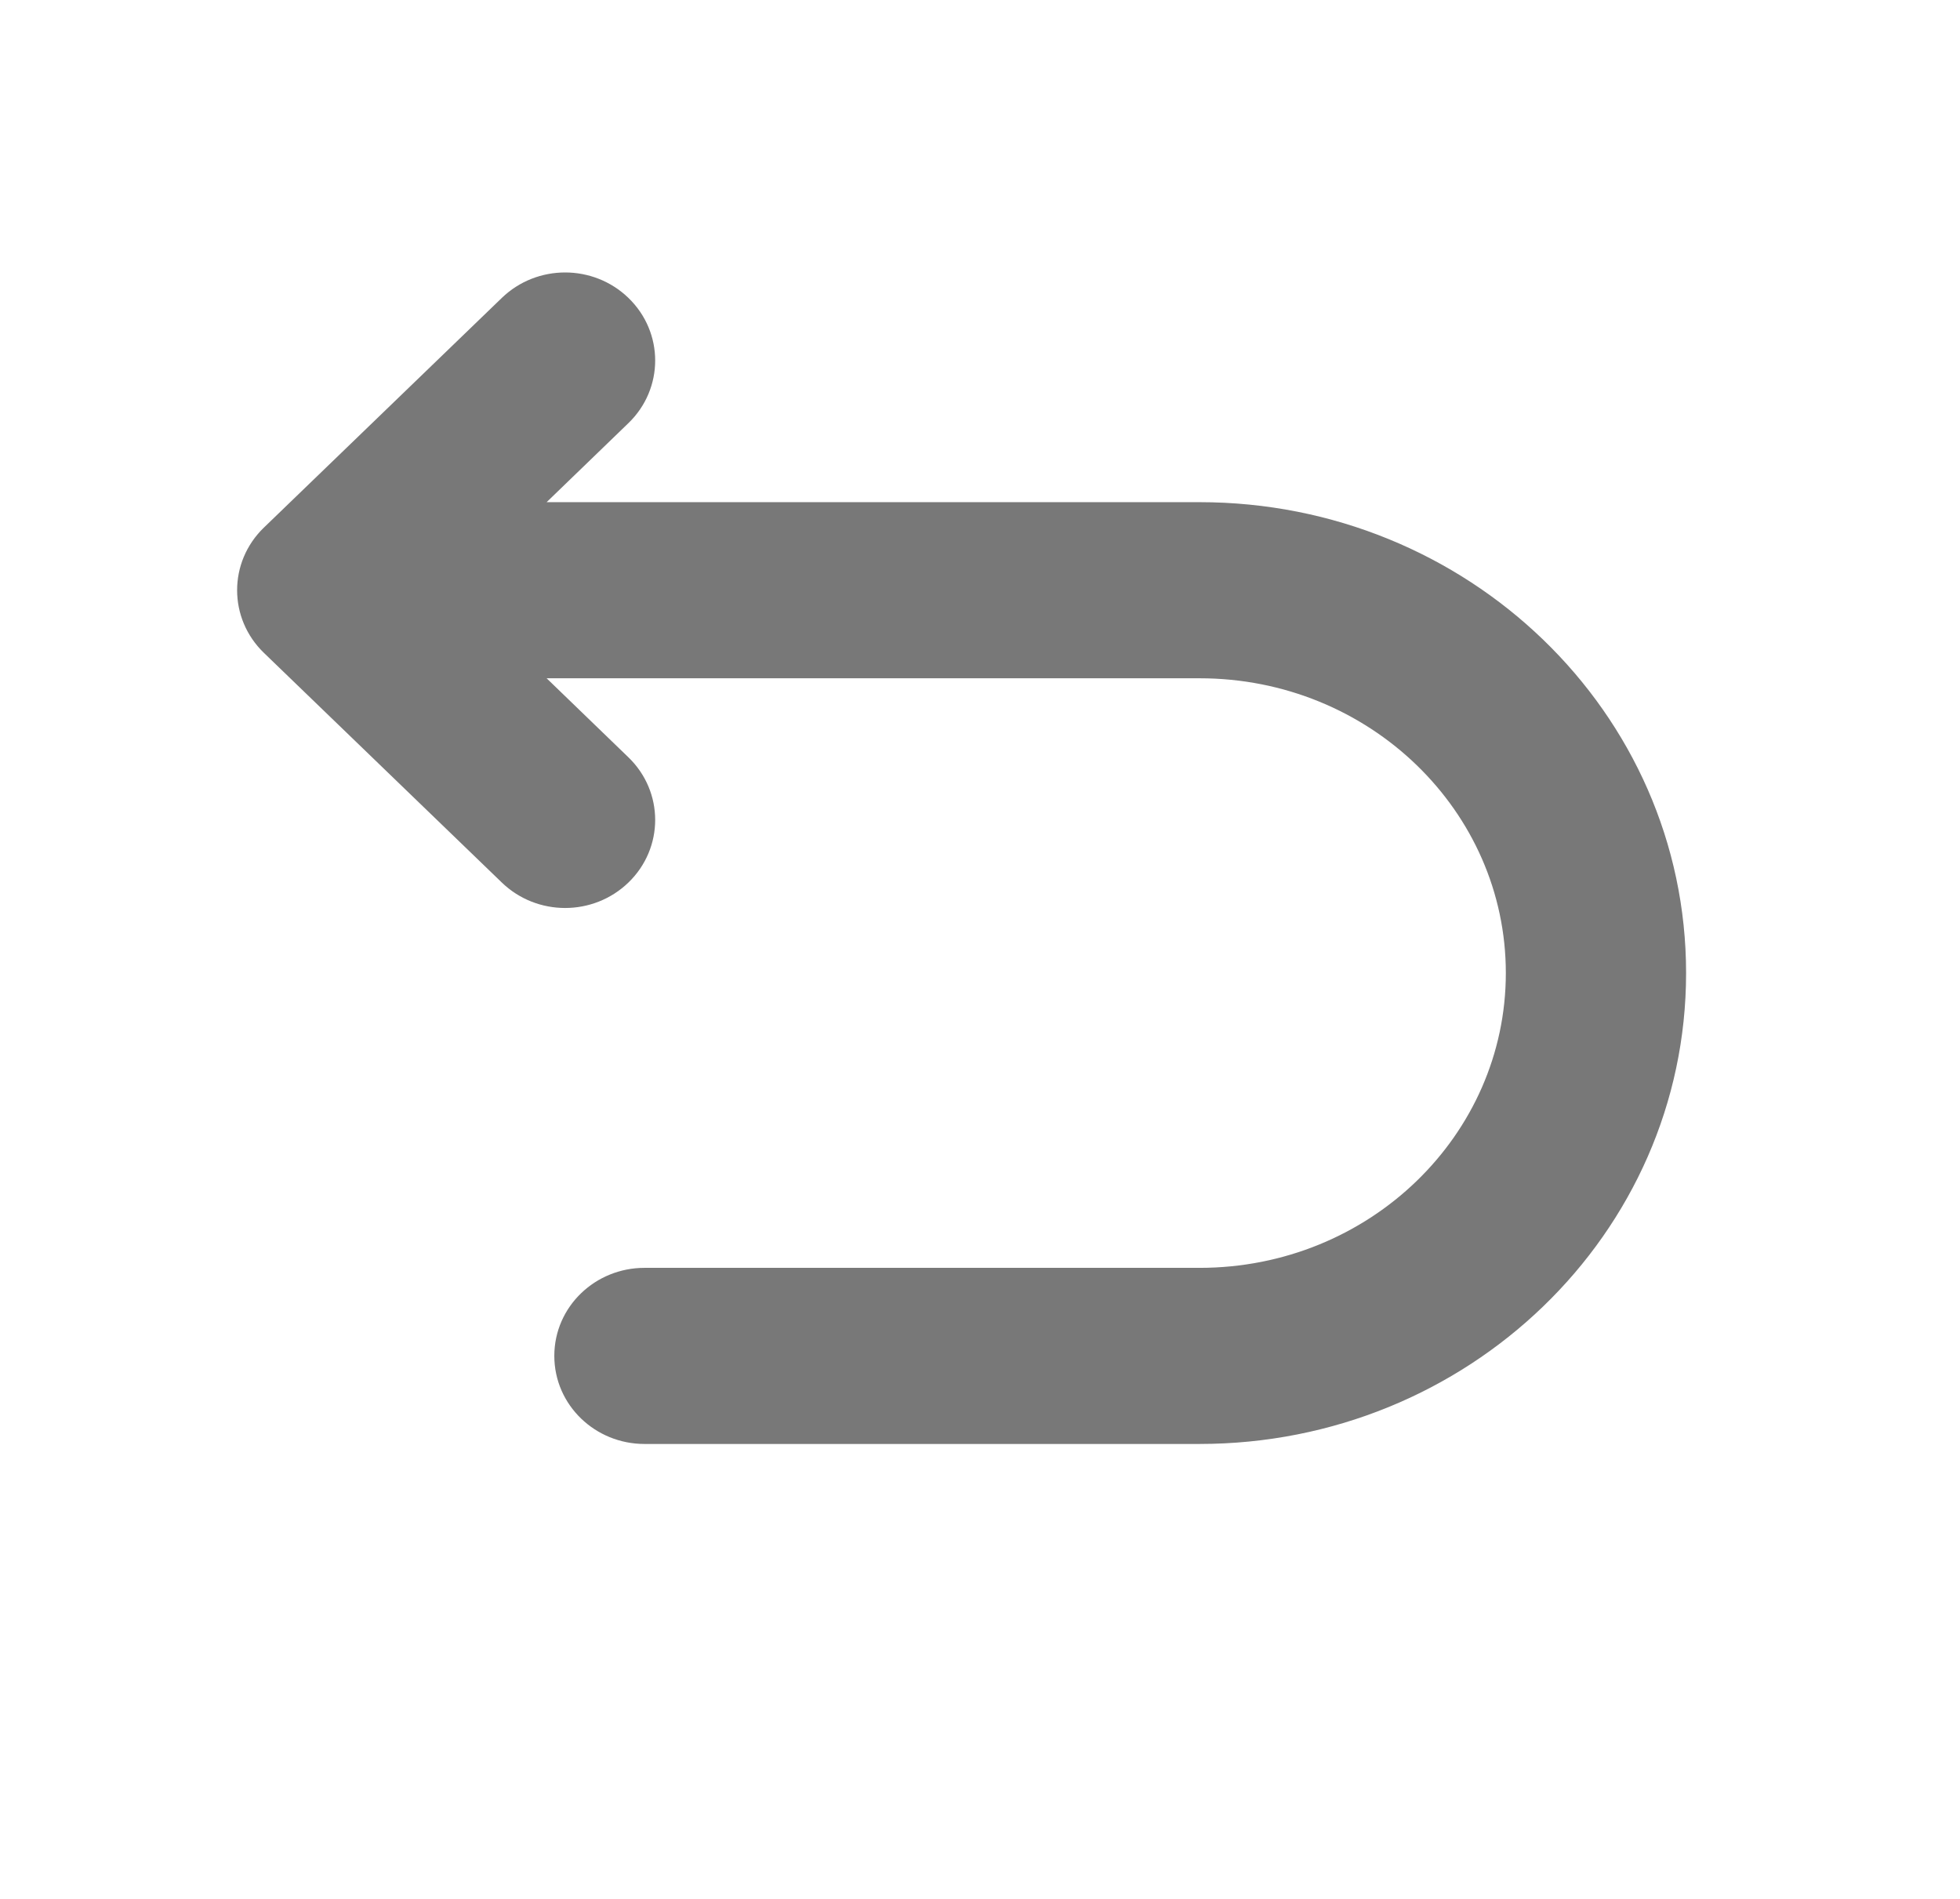
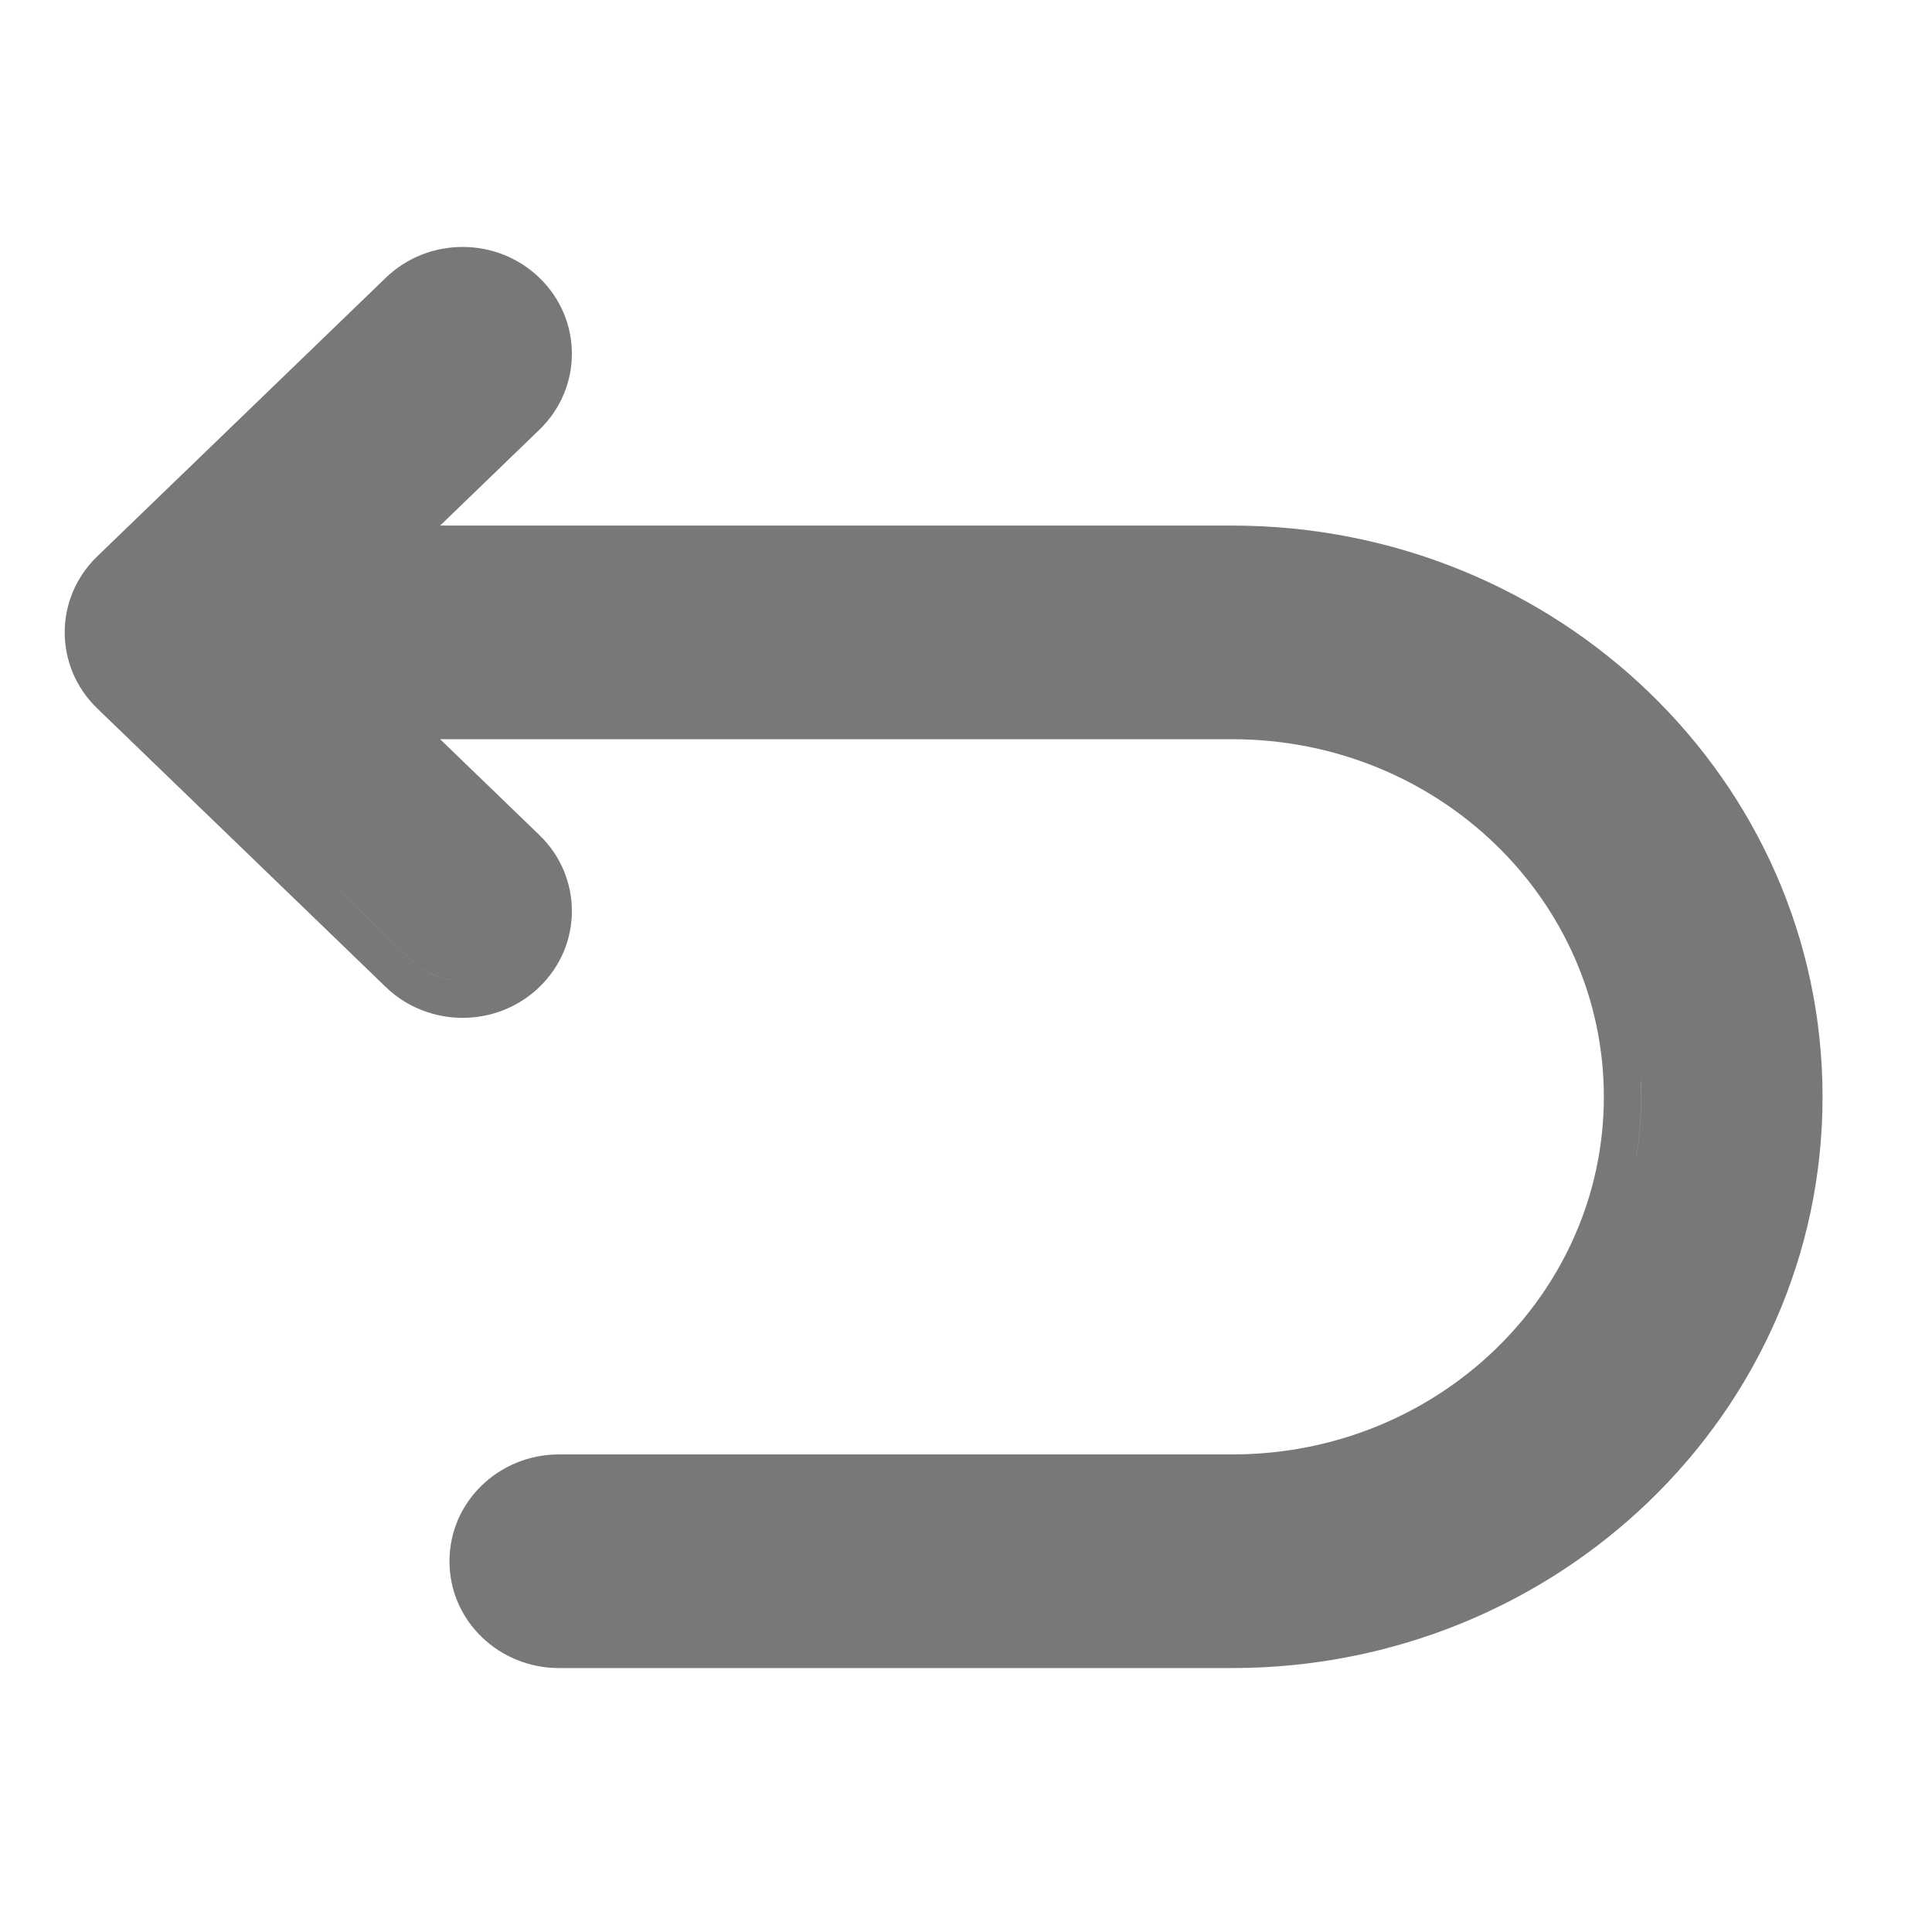
- <svg xmlns="http://www.w3.org/2000/svg" width="32" height="31" viewBox="0 0 32 31" fill="none">
-   <path d="M8.367 5.043C8.843 4.583 9.61 4.583 10.086 5.043C10.567 5.507 10.567 6.264 10.086 6.728L8.306 8.448H19.584C23.825 8.448 27.278 11.77 27.278 15.885C27.278 20.001 23.825 23.323 19.584 23.323H10.521C9.855 23.323 9.3 22.799 9.3 22.135C9.3 21.471 9.855 20.948 10.521 20.948H19.584C22.493 20.948 24.835 18.673 24.835 15.885C24.835 13.098 22.493 10.823 19.584 10.823H8.306L10.086 12.543C10.567 13.007 10.567 13.764 10.086 14.228C9.61 14.688 8.843 14.688 8.367 14.228L4.482 10.478C4.001 10.014 4.001 9.257 4.482 8.793L8.367 5.043Z" fill="#787878" stroke="#787878" stroke-width="0.5" />
+ <svg xmlns="http://www.w3.org/2000/svg" width="26" height="26" viewBox="0 0 26 26" fill="none">
+   <path d="M5.192 3.738C5.765 3.185 6.686 3.185 7.259 3.738C7.842 4.301 7.842 5.22 7.259 5.783L5.923 7.073H16.582C20.953 7.073 24.527 10.498 24.527 14.761C24.527 19.023 20.953 22.448 16.582 22.448H7.52C6.724 22.448 6.049 21.821 6.049 21.011C6.049 20.2 6.724 19.573 7.52 19.573H16.582C19.362 19.573 21.584 17.402 21.584 14.761C21.584 12.119 19.362 9.948 16.582 9.948H5.923L7.259 11.238C7.842 11.801 7.842 12.72 7.259 13.283C6.686 13.836 5.765 13.836 5.192 13.283L1.308 9.533C0.725 8.97 0.725 8.051 1.308 7.488L5.192 3.738ZM22.084 14.761C22.084 14.944 22.075 15.125 22.056 15.303C22.047 15.393 22.035 15.481 22.021 15.569H22.022C22.064 15.306 22.085 15.036 22.085 14.761C22.085 14.669 22.083 14.578 22.078 14.487L22.084 14.761ZM5.539 12.924C5.633 13.015 5.743 13.084 5.86 13.13C5.918 13.152 5.979 13.169 6.04 13.181C6.07 13.186 6.101 13.191 6.132 13.193C5.916 13.173 5.705 13.084 5.54 12.924L1.655 9.174L5.539 12.924ZM5.691 3.977C5.637 4.012 5.586 4.052 5.539 4.097H5.54C5.587 4.052 5.637 4.012 5.691 3.977Z" fill="#787878" />
</svg>
